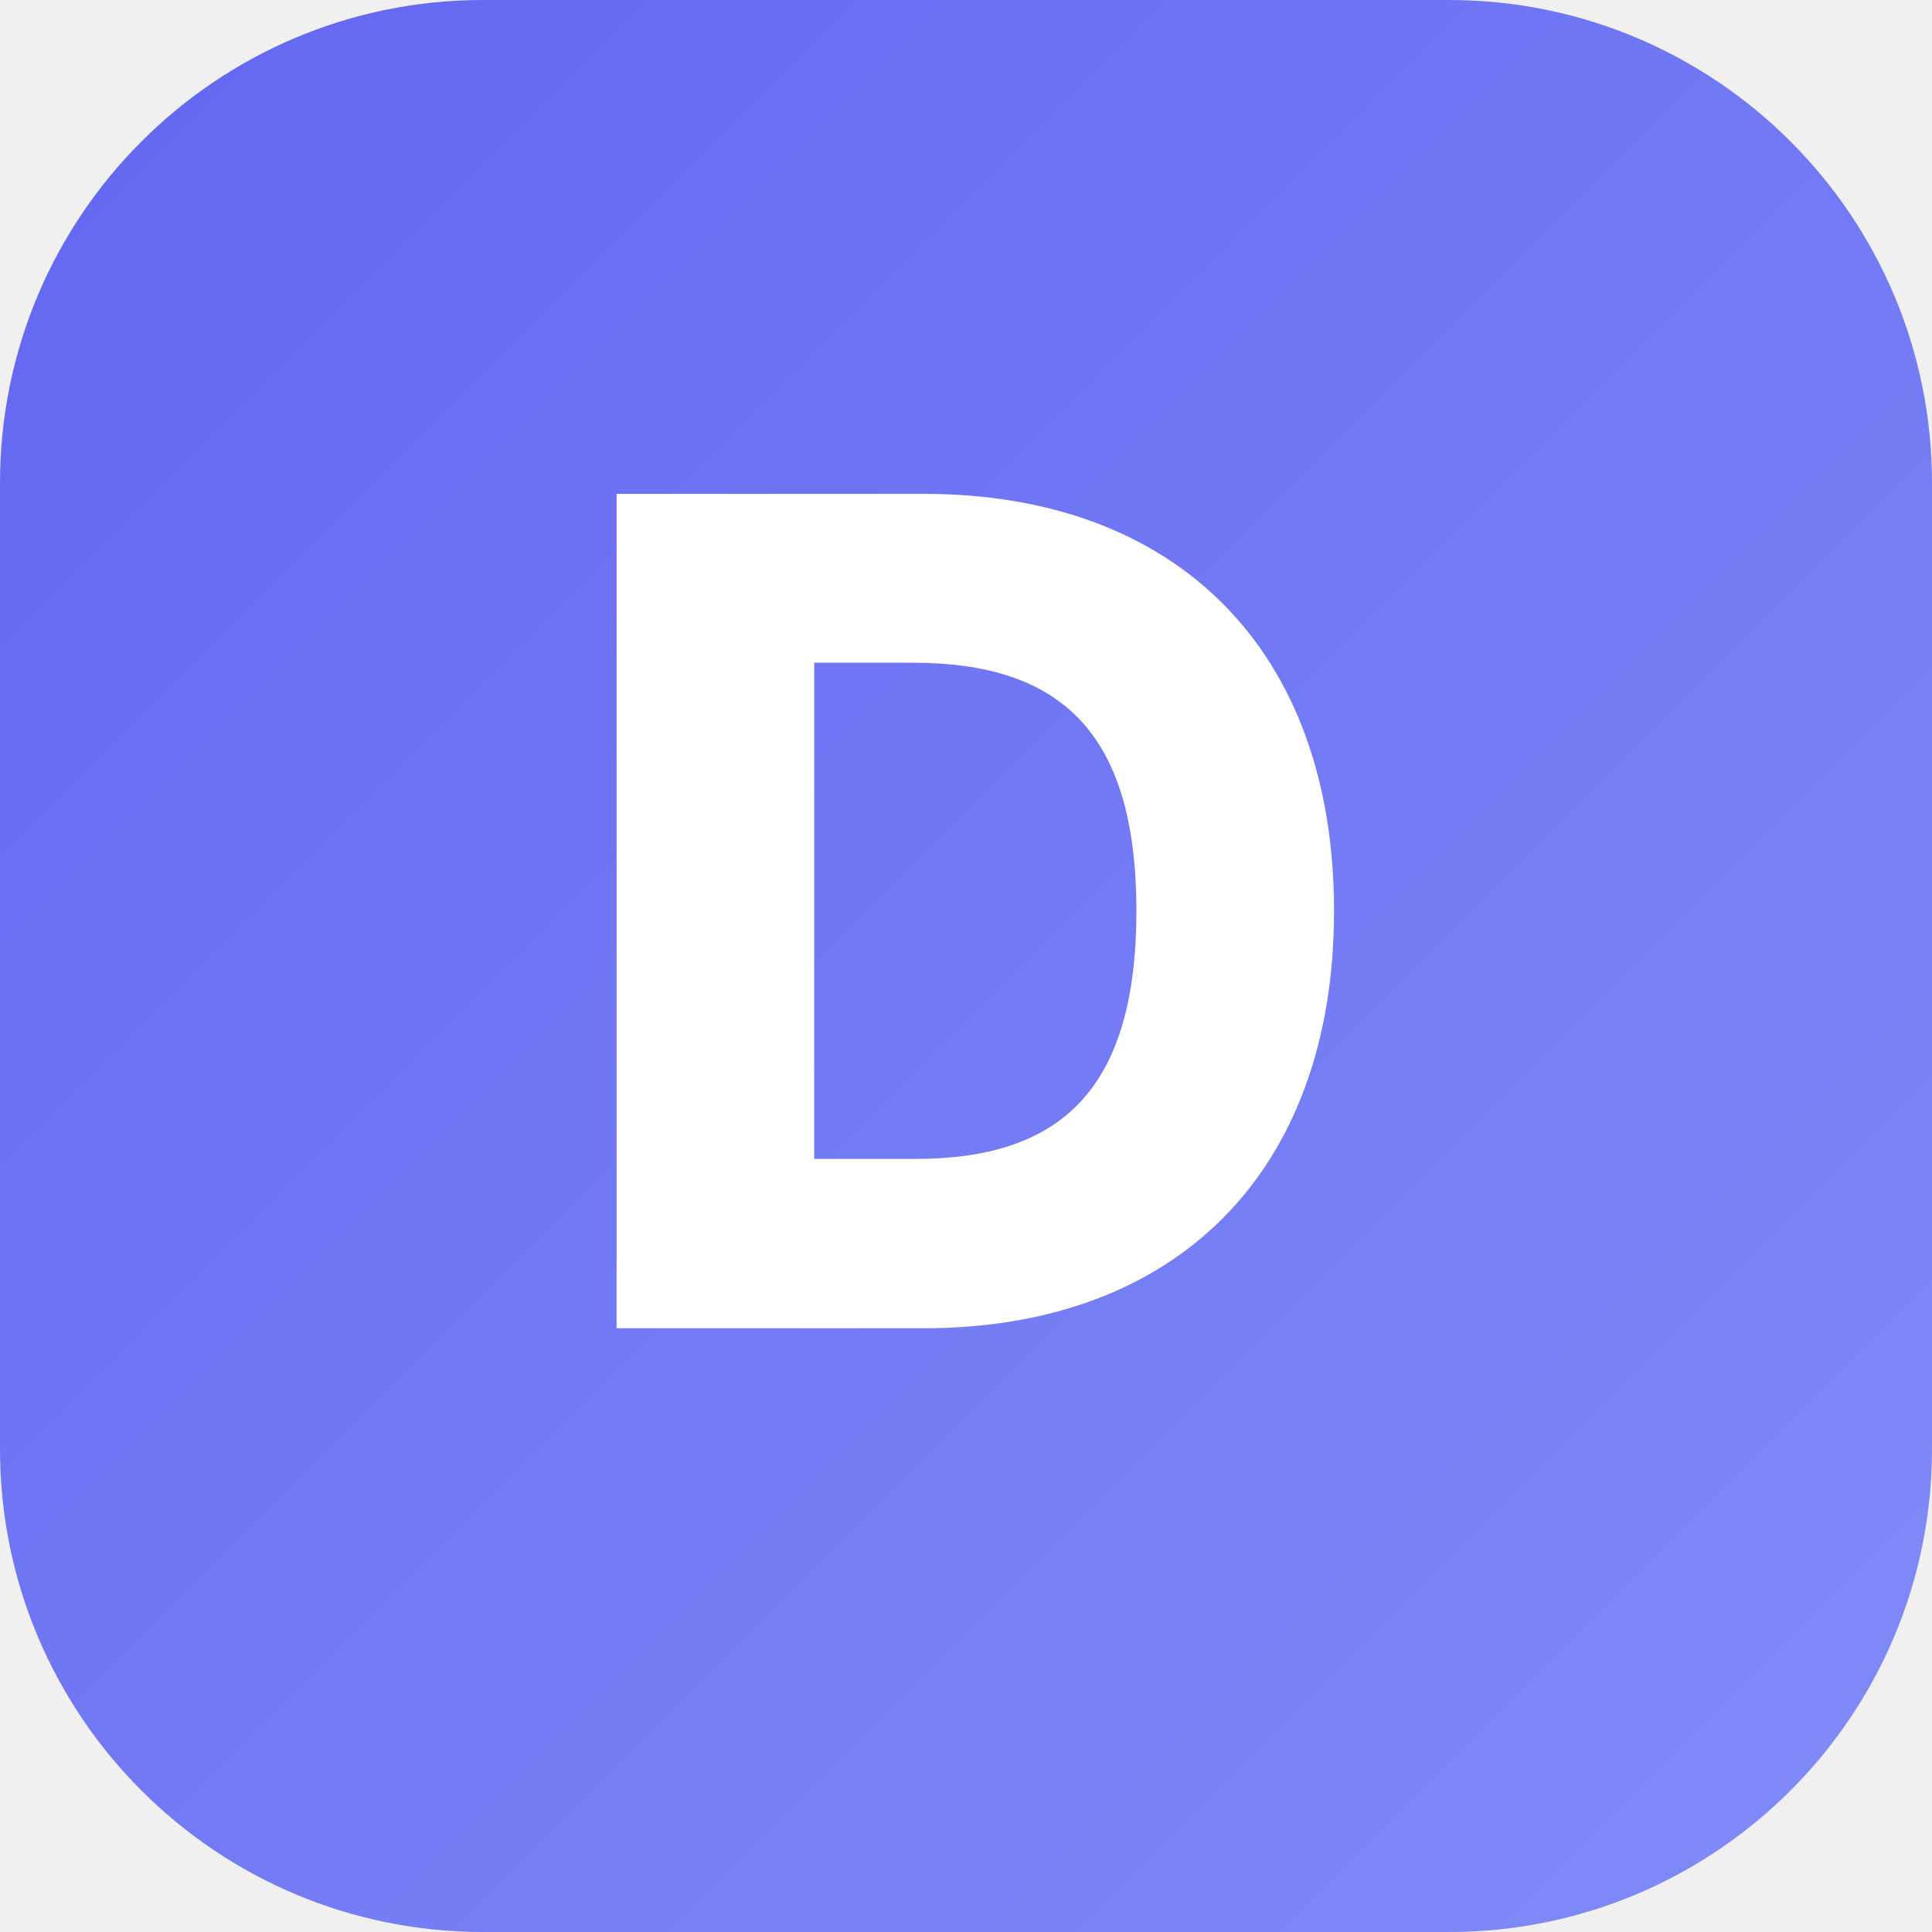
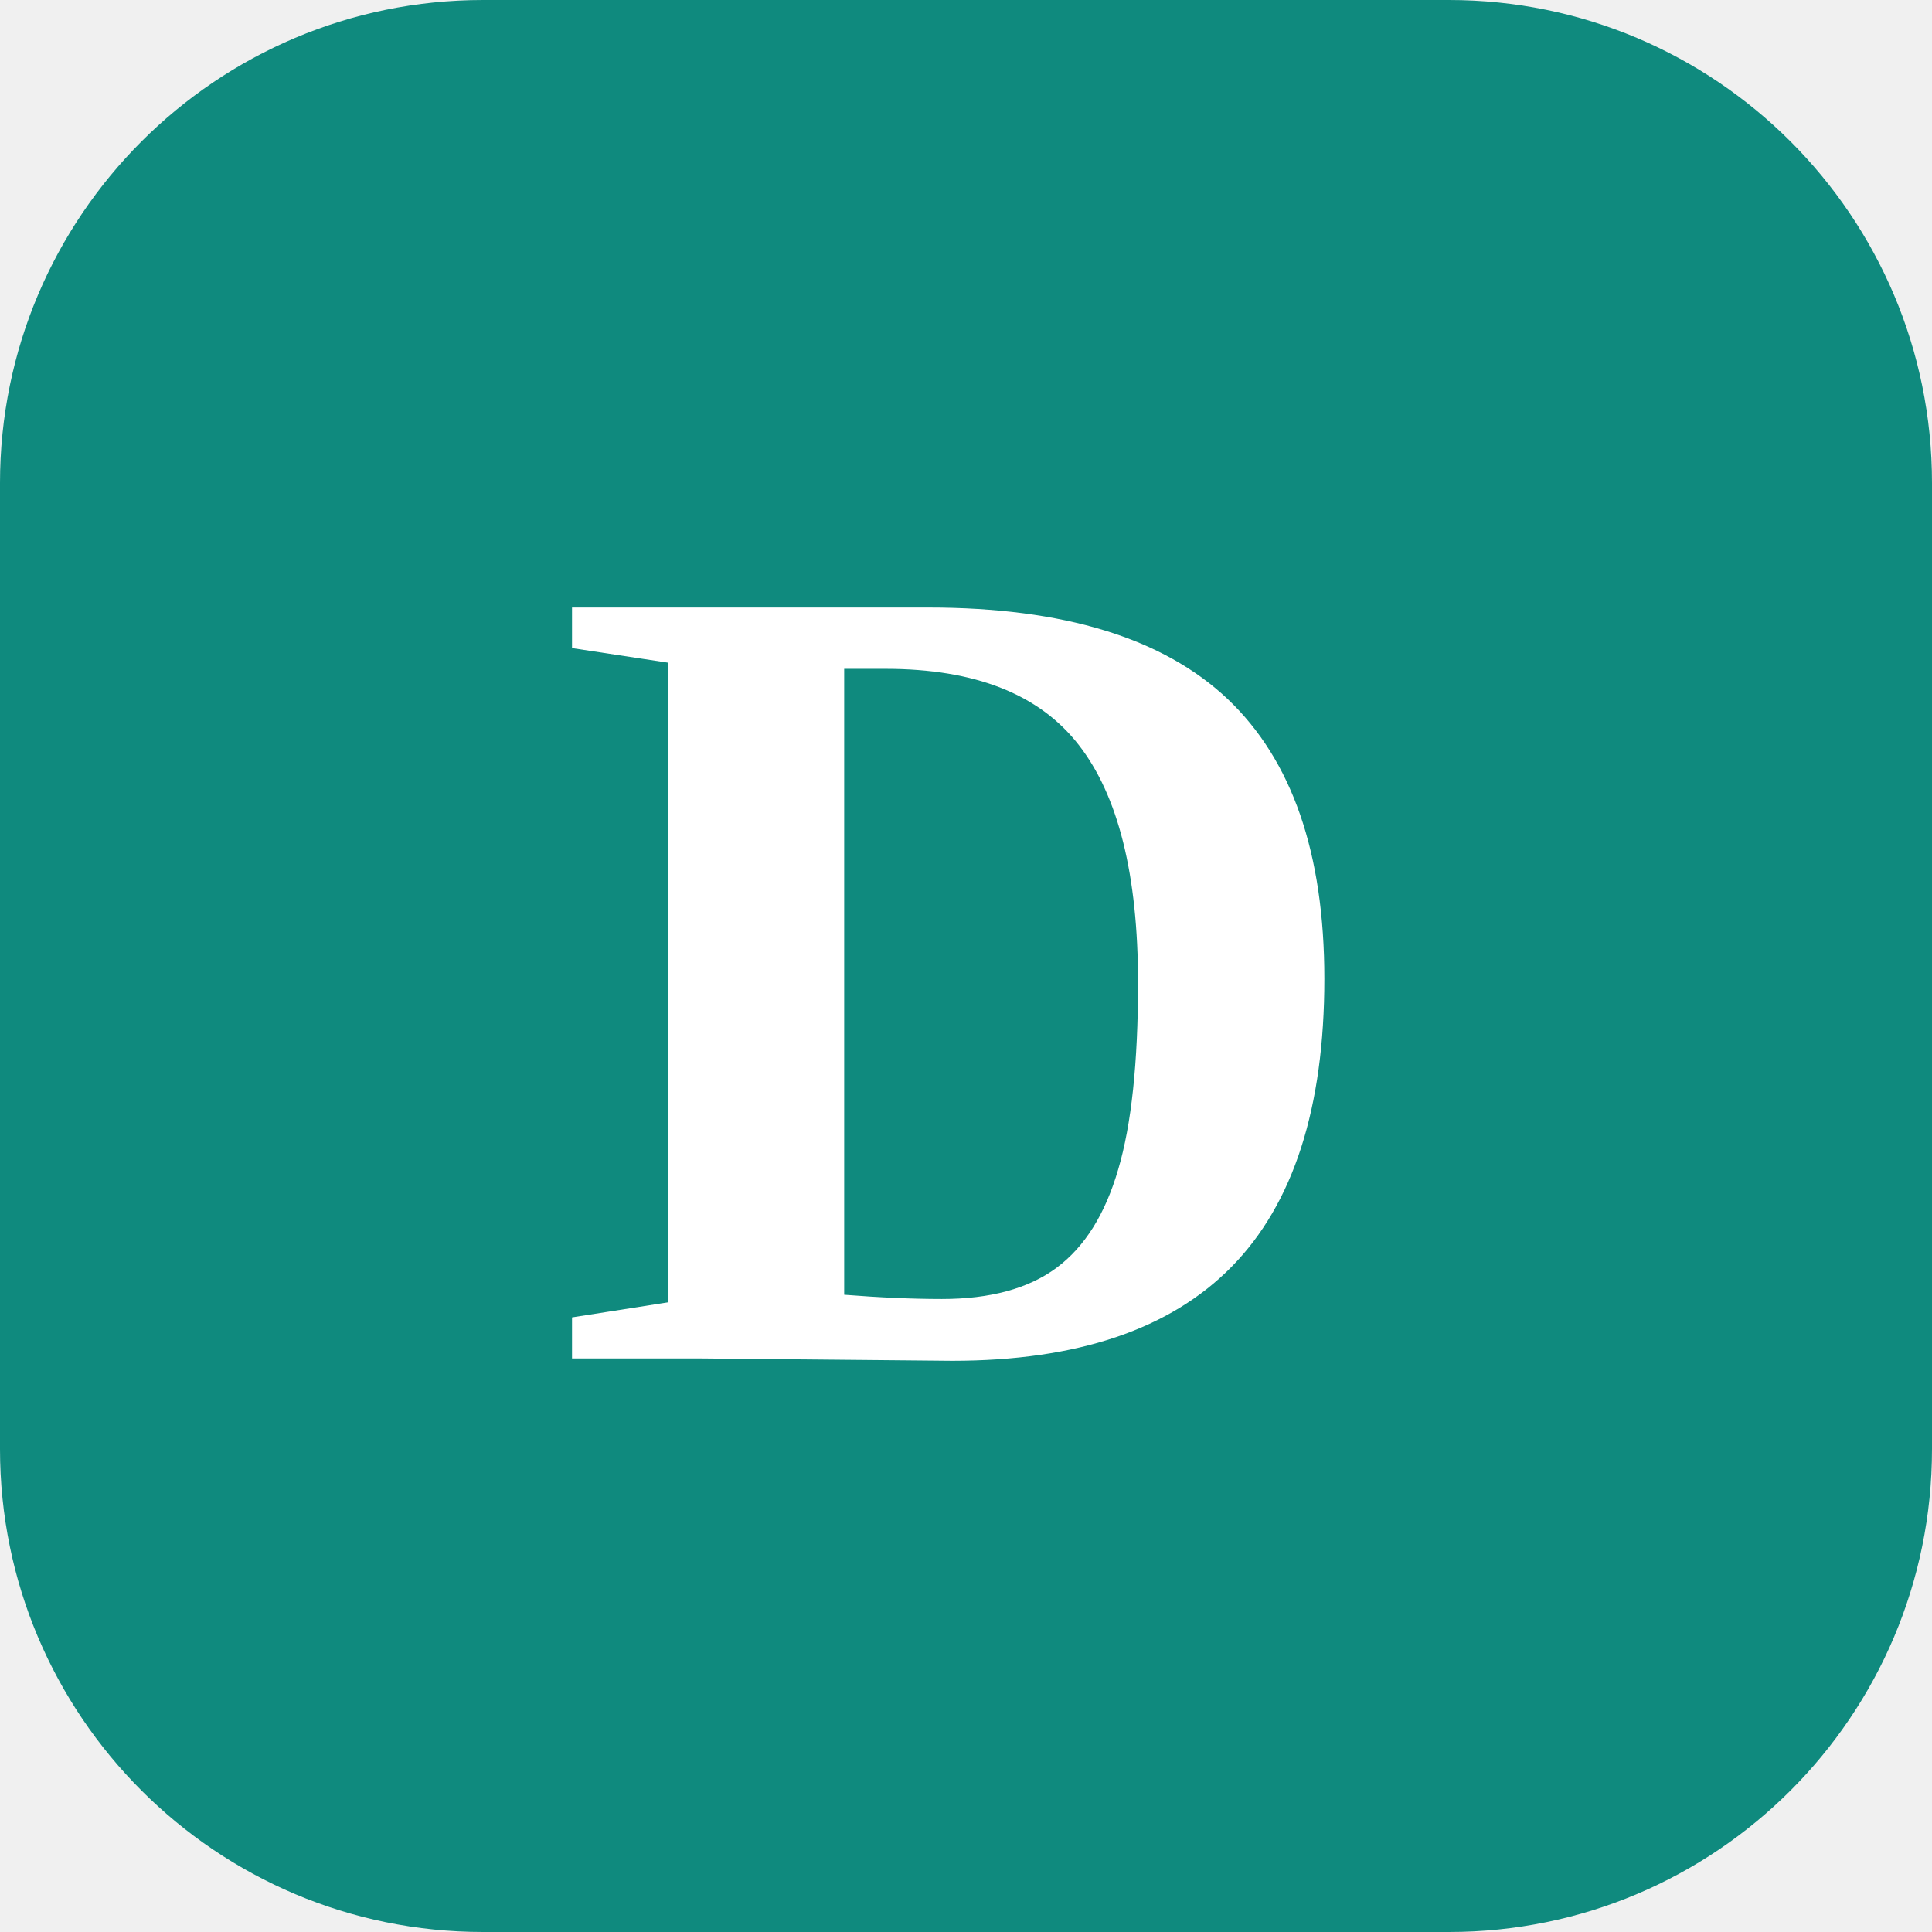
<svg xmlns="http://www.w3.org/2000/svg" viewBox="0 0 64 64">
-   <defs>
-     <linearGradient id="g" x1="0" y1="0" x2="1" y2="1">
-       <stop offset="0" stop-color="#6366f1" />
-       <stop offset="1" stop-color="#818cf8" />
-     </linearGradient>
-   </defs>
-   <rect width="64" height="64" rx="16" fill="url(#g)" />
-   <text x="32" y="44" font-family="Inter, Arial, sans-serif" font-size="38" font-weight="800" text-anchor="middle" fill="#ffffff">D</text>
+   <rect width="64" height="64" rx="16" fill="#0f8a7e" />
+   <text x="32" y="45" font-family="Georgia, 'Times New Roman', serif" font-size="38" font-weight="700" text-anchor="middle" fill="#ffffff">D</text>
</svg>
